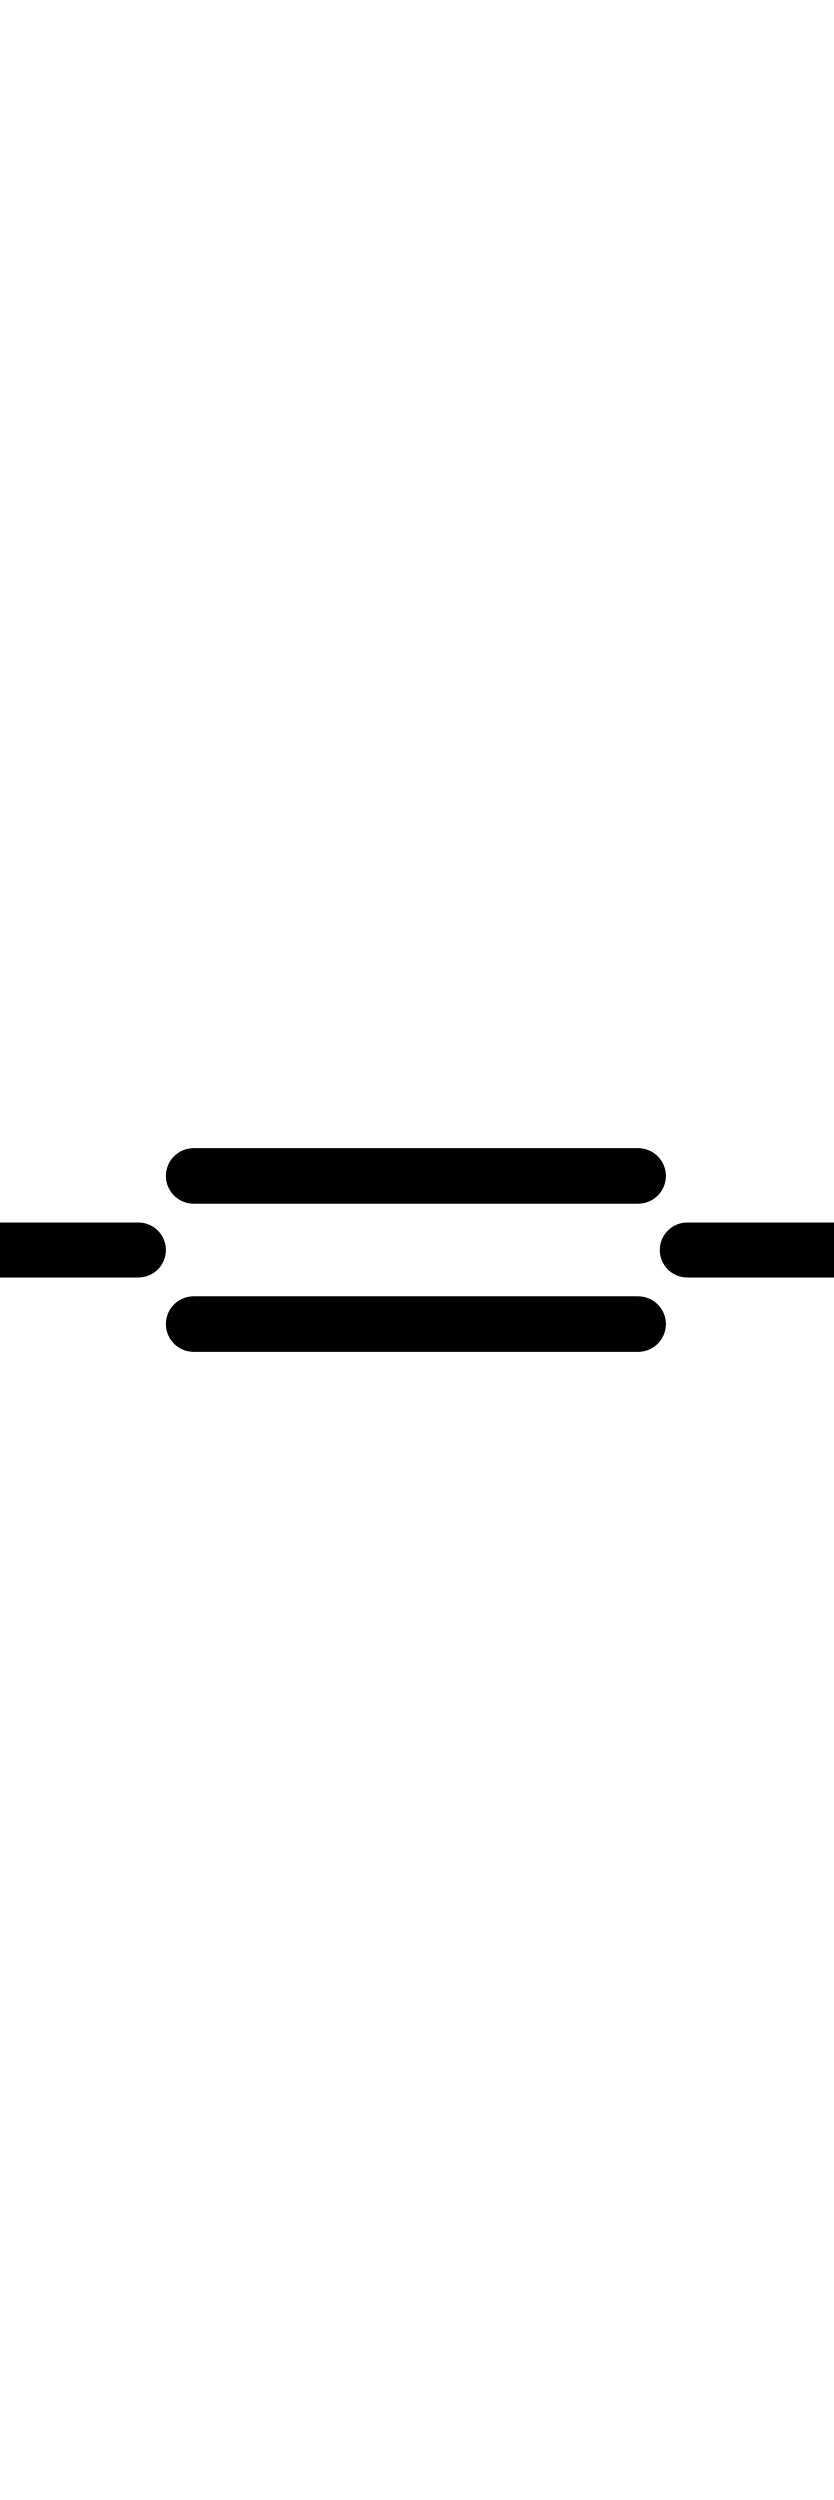
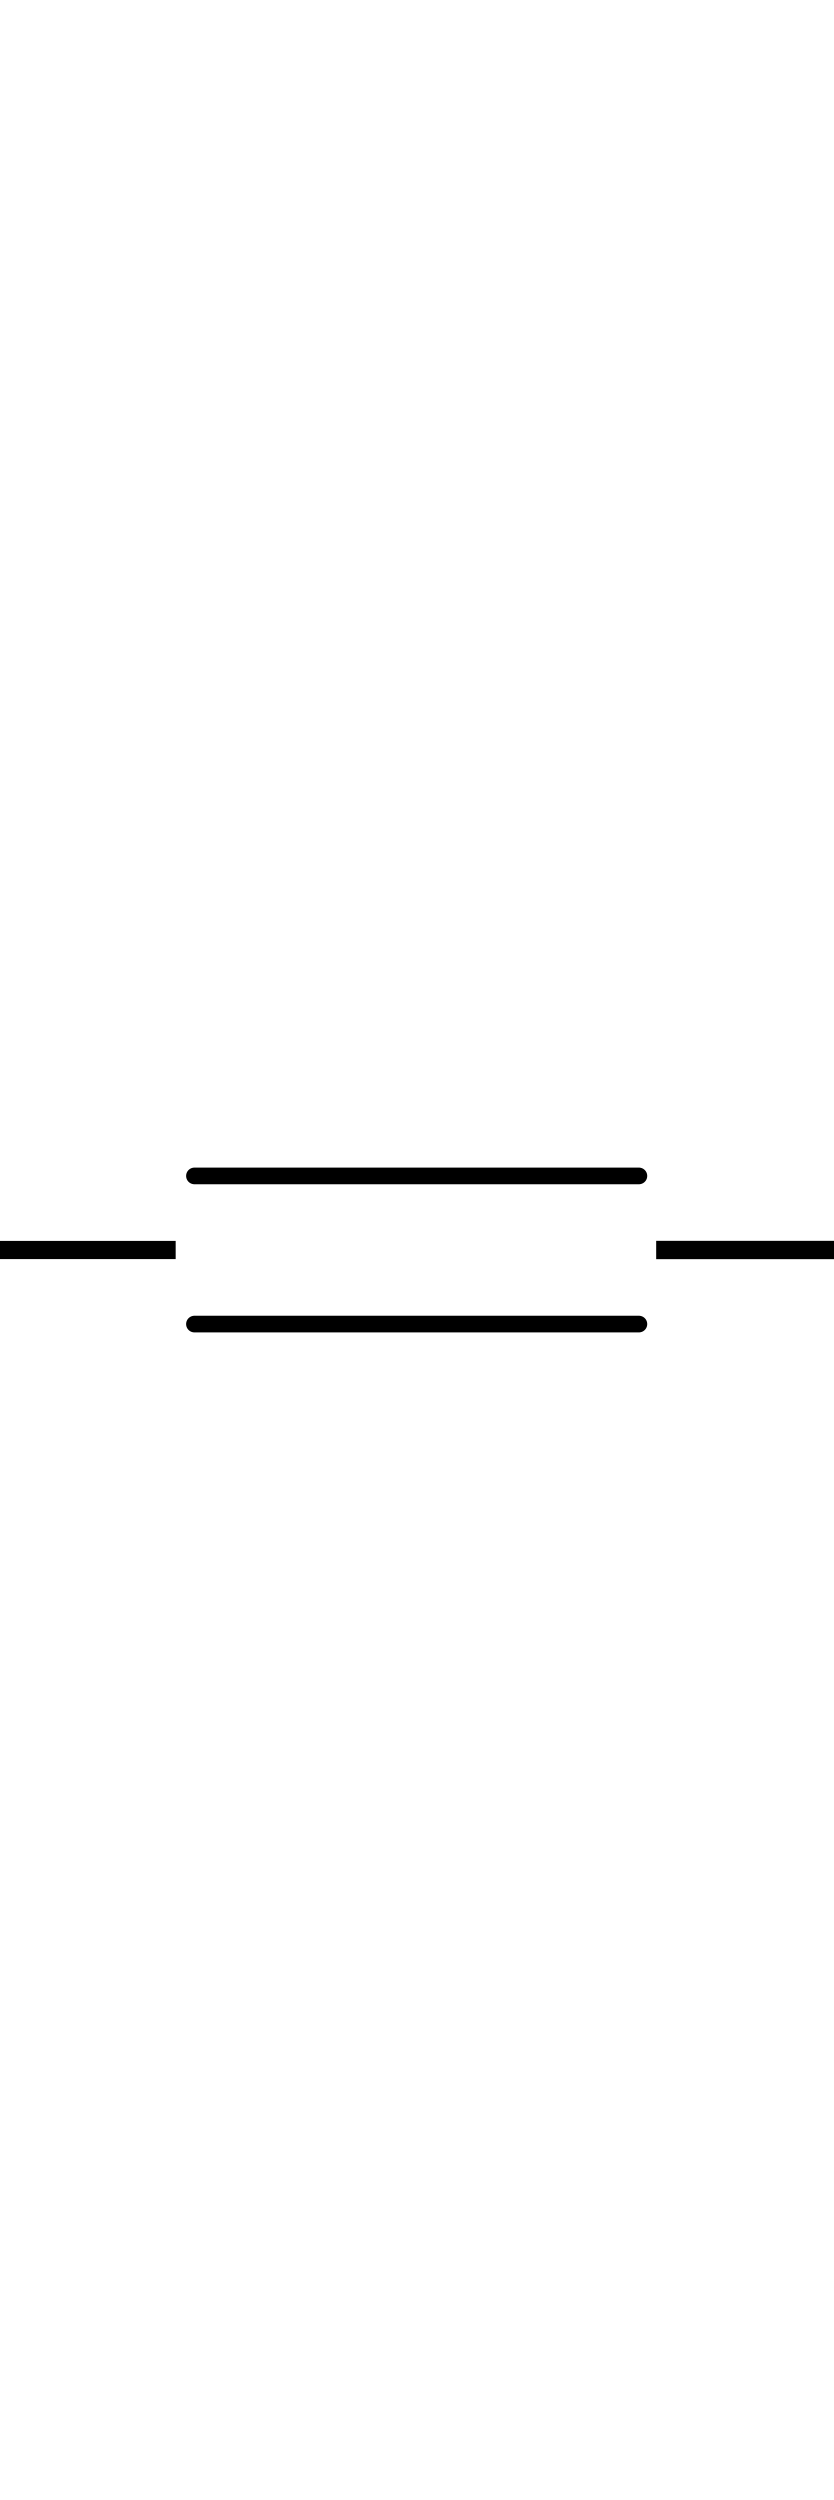
<svg xmlns="http://www.w3.org/2000/svg" viewBox="0 0 45 135" version="1.1" xml:space="preserve" x="0px" y="0px" width="0.5in" height="1.5in" id="svg2">
  <defs id="defs4">
    <style type="text/css" id="style6">
      path,circle {
        stroke:#000000;
        stroke-width: 3;
        stroke-linecap: round;
        stroke-linejoin: round;
        fill: none
      }</style>
  </defs>
-   <g id="g4570" transform="translate(0,45)">
-     <path d="m 10.458,18.5 h 24" id="path8" style="fill:none;stroke:#000000;stroke-width:3;stroke-linecap:round;stroke-linejoin:round" />
-     <path d="m 10.458,26.5 h 24" id="path10" style="fill:none;stroke:#000000;stroke-width:3;stroke-linecap:round;stroke-linejoin:round" />
-   </g>
-   <path style="fill:none;stroke:#000000;stroke-width:2.97;stroke-linecap:round;stroke-linejoin:miter;stroke-miterlimit:4;stroke-dasharray:none;stroke-opacity:1" d="M -2.688,67.5 H 7.473" id="path4466" />
-   <path style="fill:none;stroke:#000000;stroke-width:2.97;stroke-linecap:round;stroke-linejoin:miter;stroke-miterlimit:4;stroke-dasharray:none;stroke-opacity:1" d="M 37.113,67.5 H 51.348" id="path4468" />
+   <path d="m 10.5,63.5 h 24" id="path8" style="fill:none;stroke:#000000;stroke-width:0.9;stroke-linecap:round;stroke-linejoin:round;stroke-dasharray:none" />
+   <path d="m 10.5,71.5 h 24" id="path10" style="fill:none;stroke:#000000;stroke-width:0.9;stroke-linecap:round;stroke-linejoin:round;stroke-dasharray:none" />
+   <path style="fill:none;stroke:#000000;stroke-width:0.982;stroke-linecap:butt;stroke-linejoin:miter;stroke-miterlimit:4;stroke-dasharray:none;stroke-opacity:1" d="M -2.602,67.5 H 9.486" id="path4466" />
+   <path style="fill:none;stroke:#000000;stroke-width:0.99;stroke-linecap:butt;stroke-linejoin:miter;stroke-miterlimit:4;stroke-dasharray:none;stroke-opacity:1" d="M 35.434,67.5 H 51.296" id="path4468" />
</svg>
